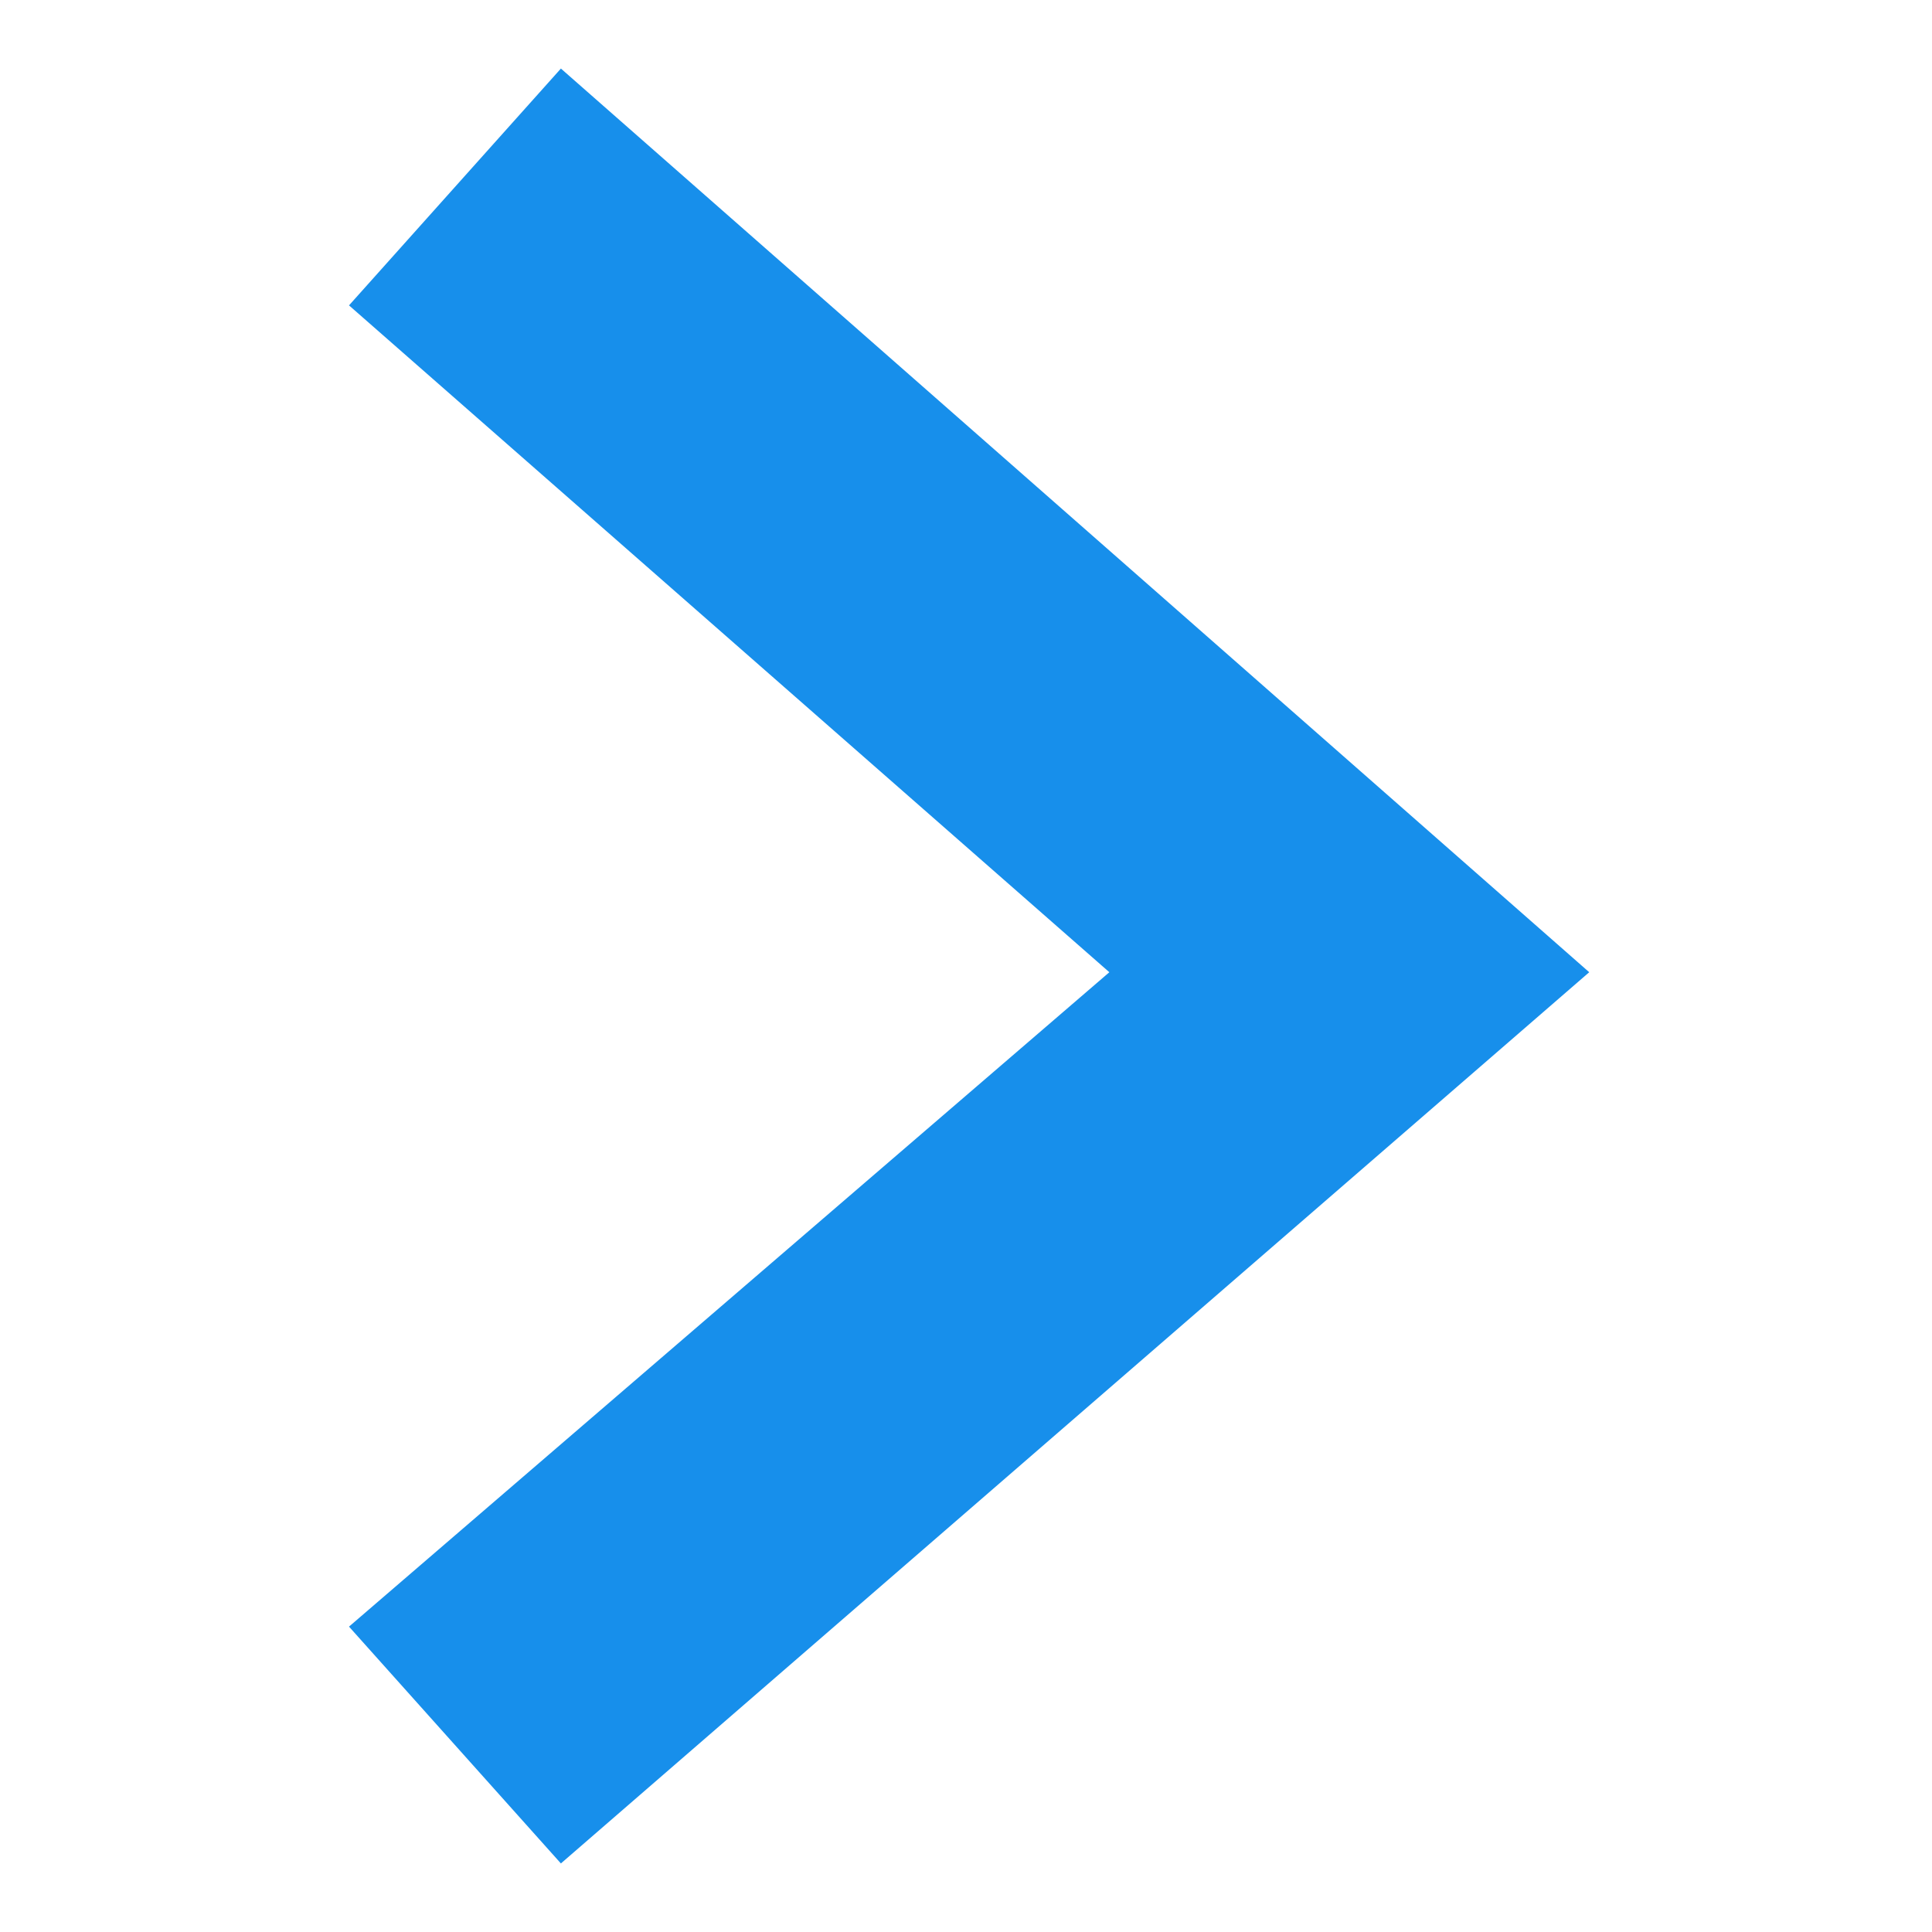
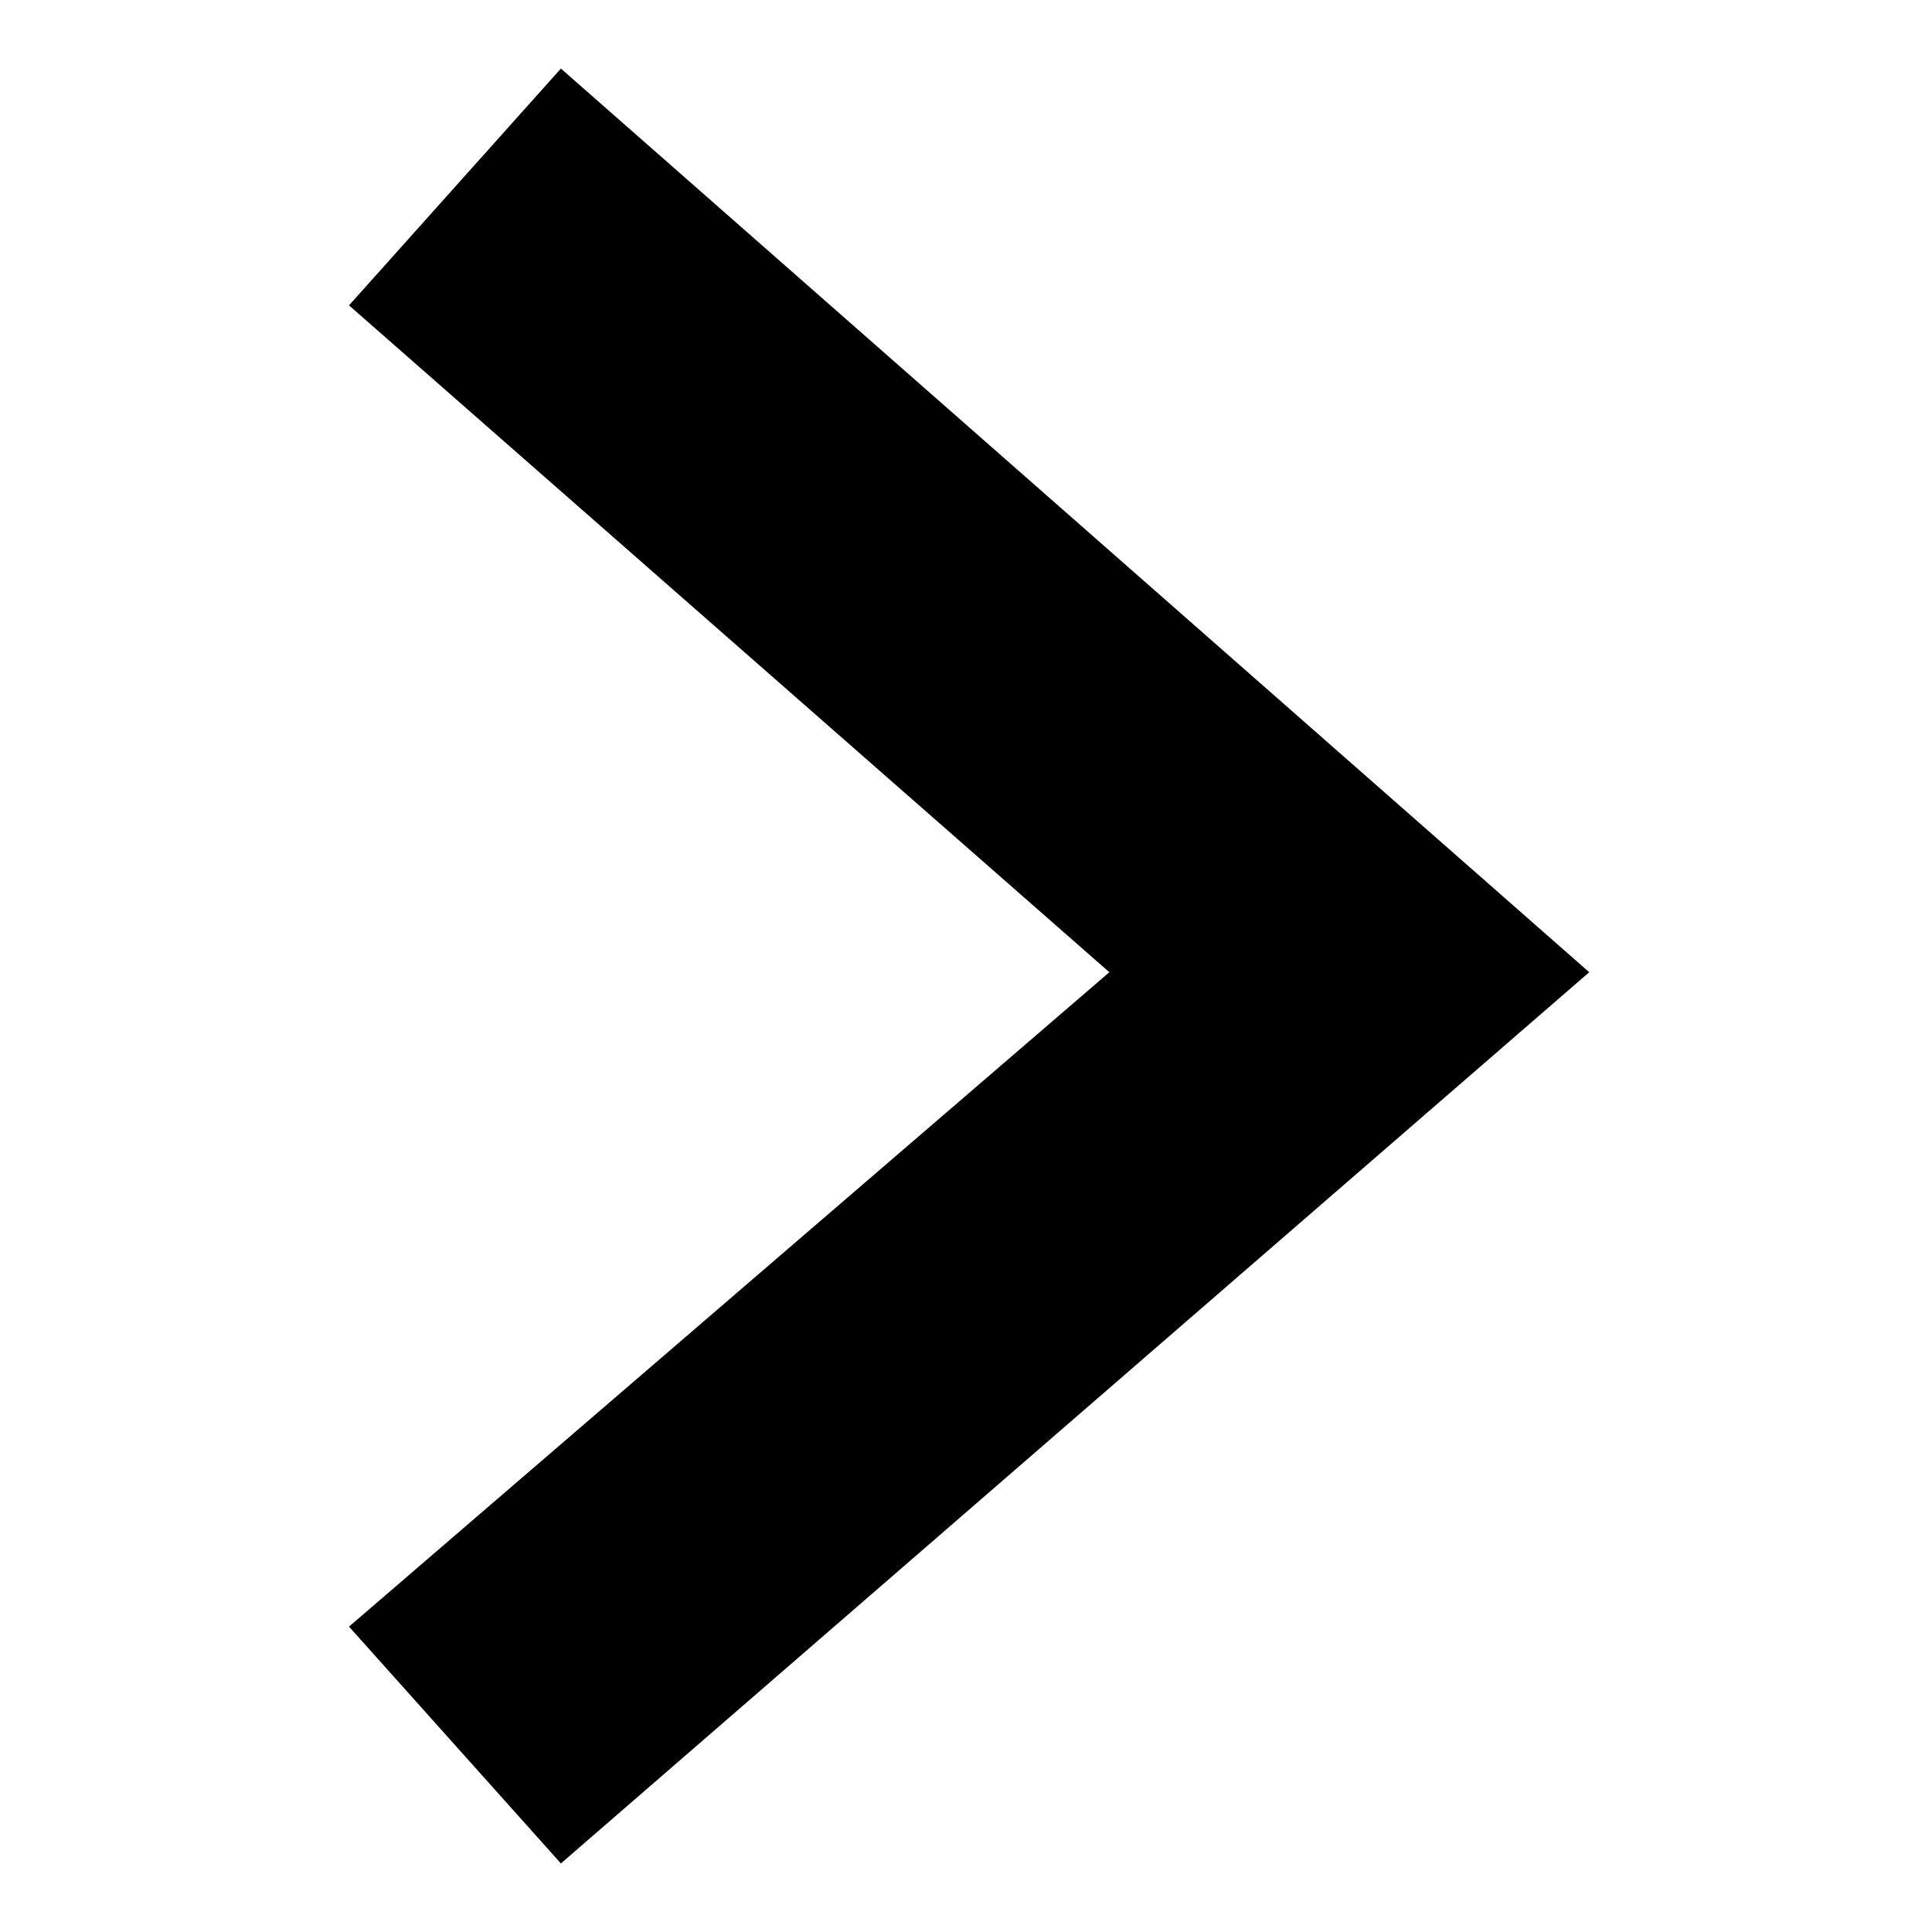
- <svg xmlns="http://www.w3.org/2000/svg" version="1.1" id="Layer_1" x="0px" y="0px" viewBox="0 0 31 31" style="enable-background:new 0 0 31 31;" xml:space="preserve">
-   <style type="text/css">
- 	.st0{fill:#178FEB;}
- </style>
+ <svg xmlns="http://www.w3.org/2000/svg" version="1.1" id="Layer_1" x="0px" y="0px" viewBox="0 0 31 31" xml:space="preserve">
  <g>
    <polygon class="st0" points="9,1.1 5.6,4.9 17.8,15.6 5.6,26.1 9,29.9 25.5,15.6  " />
  </g>
</svg>
